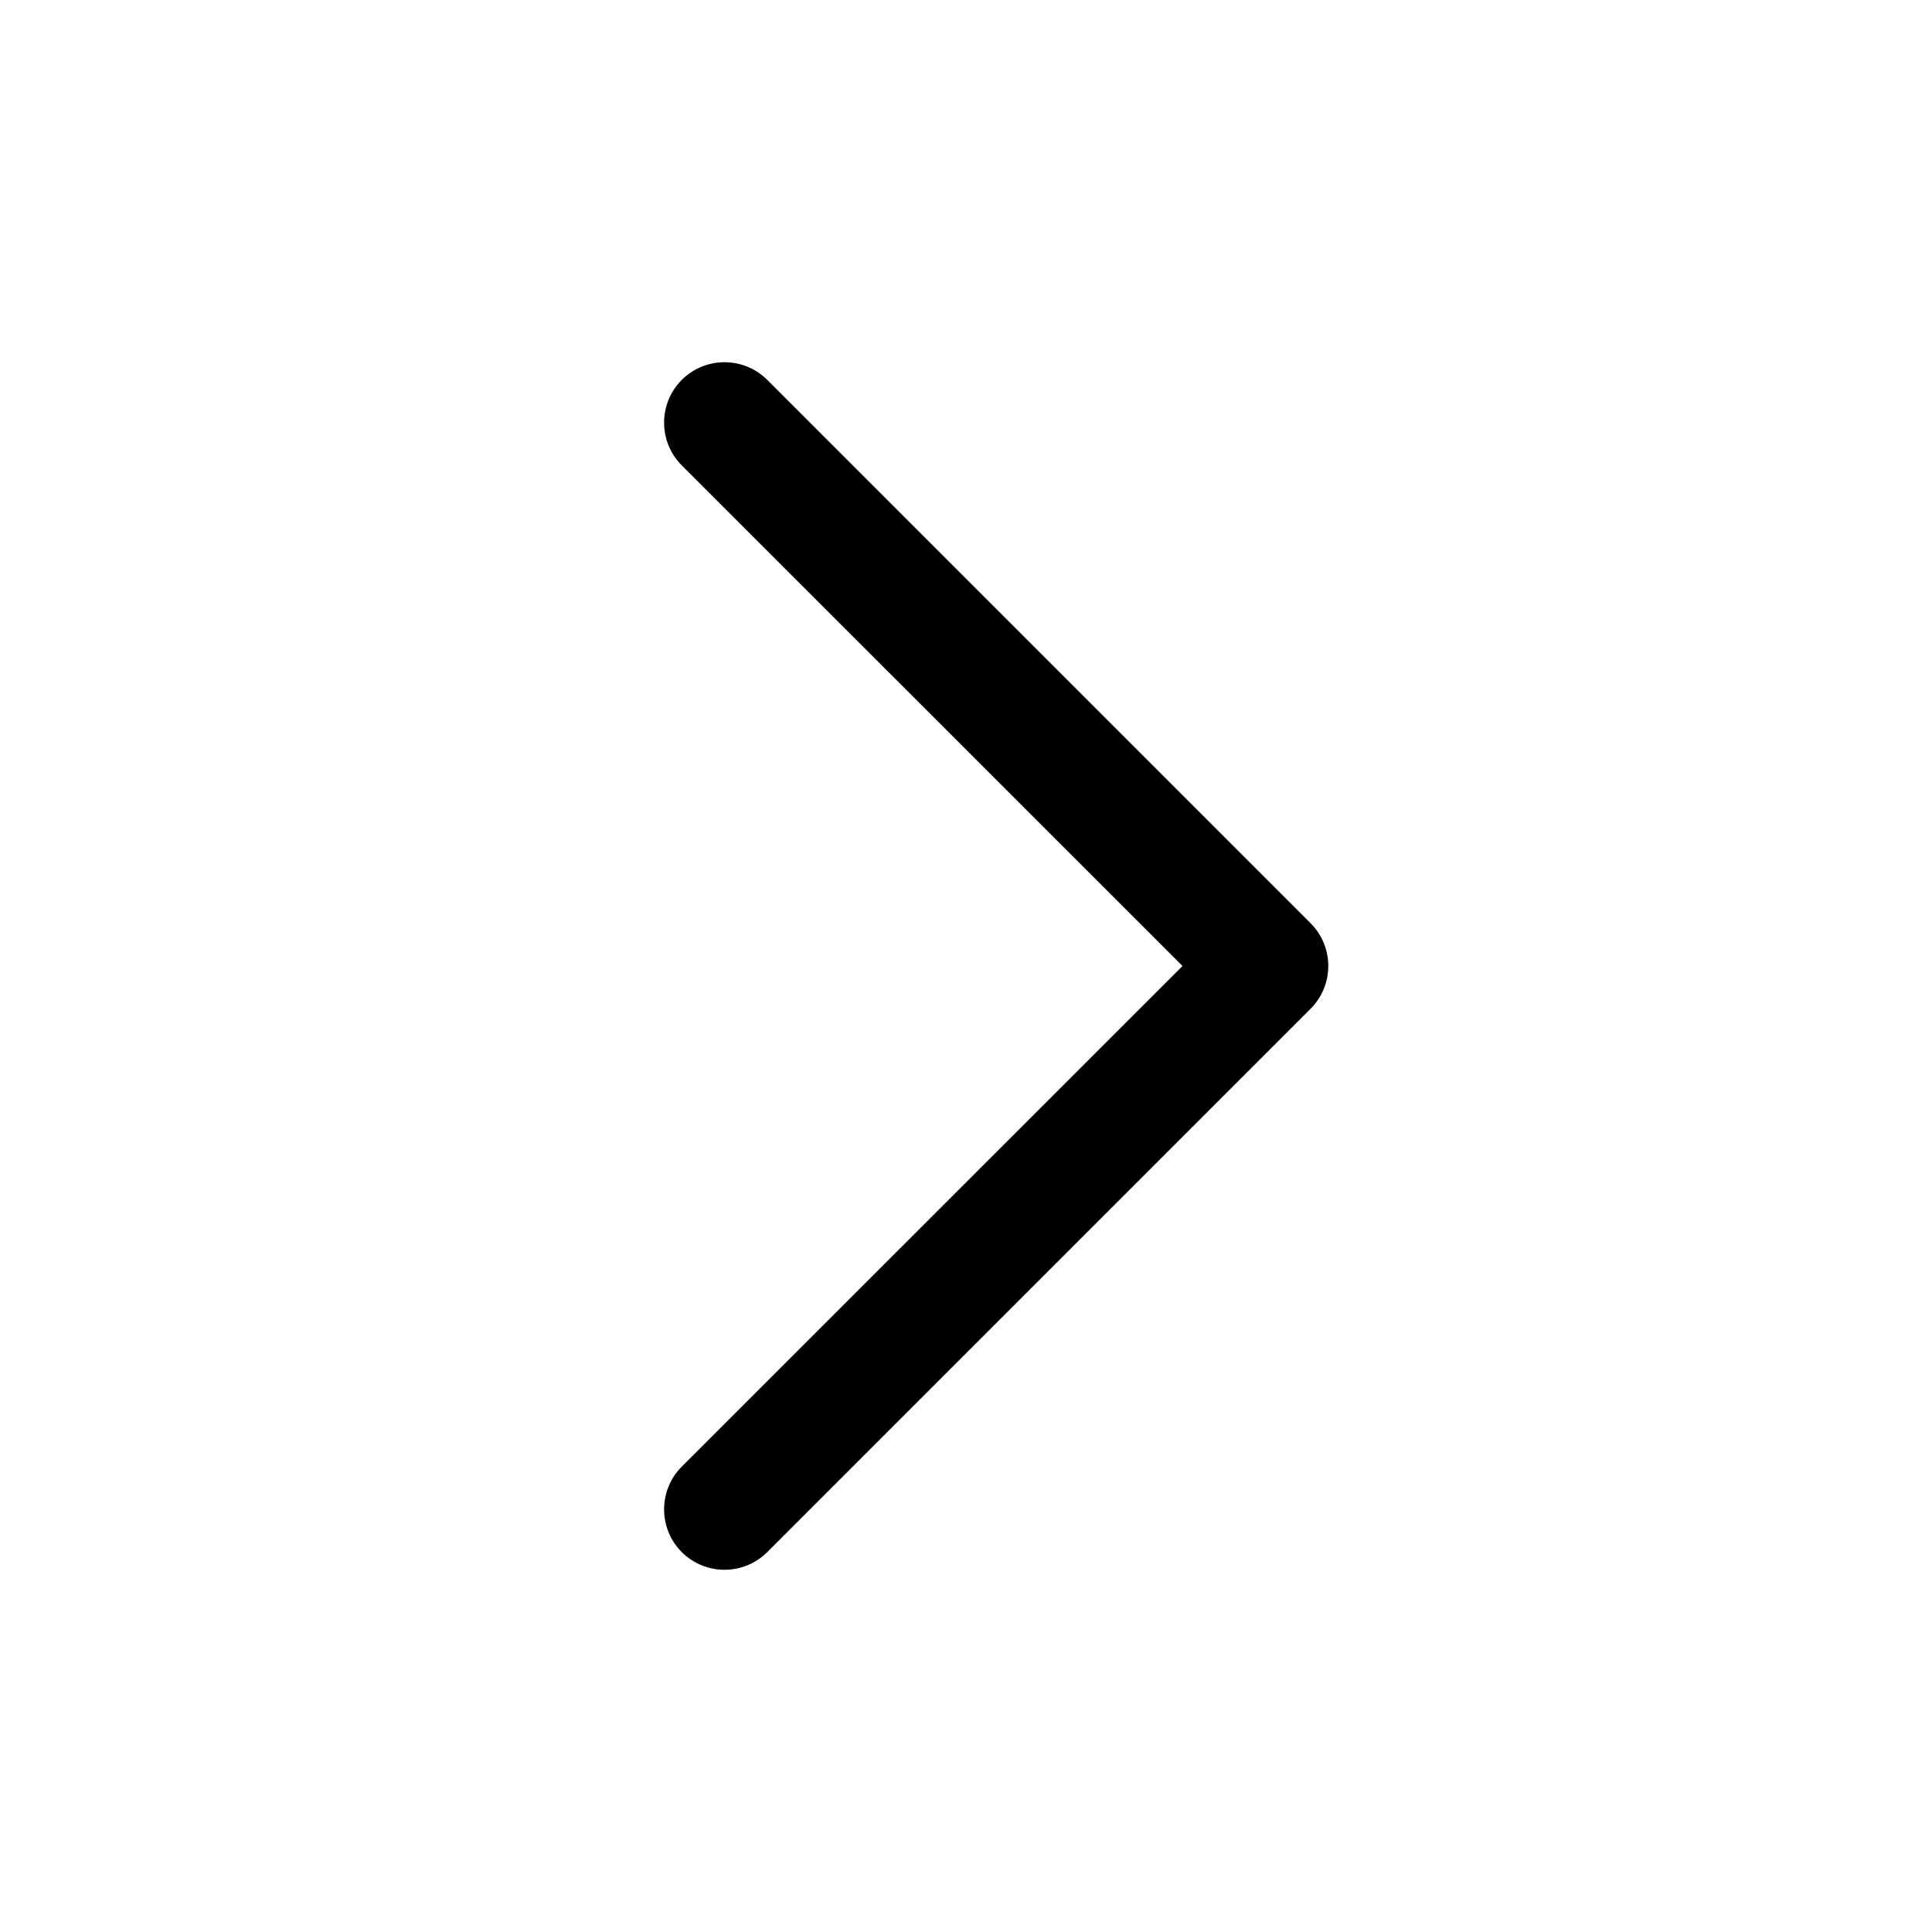
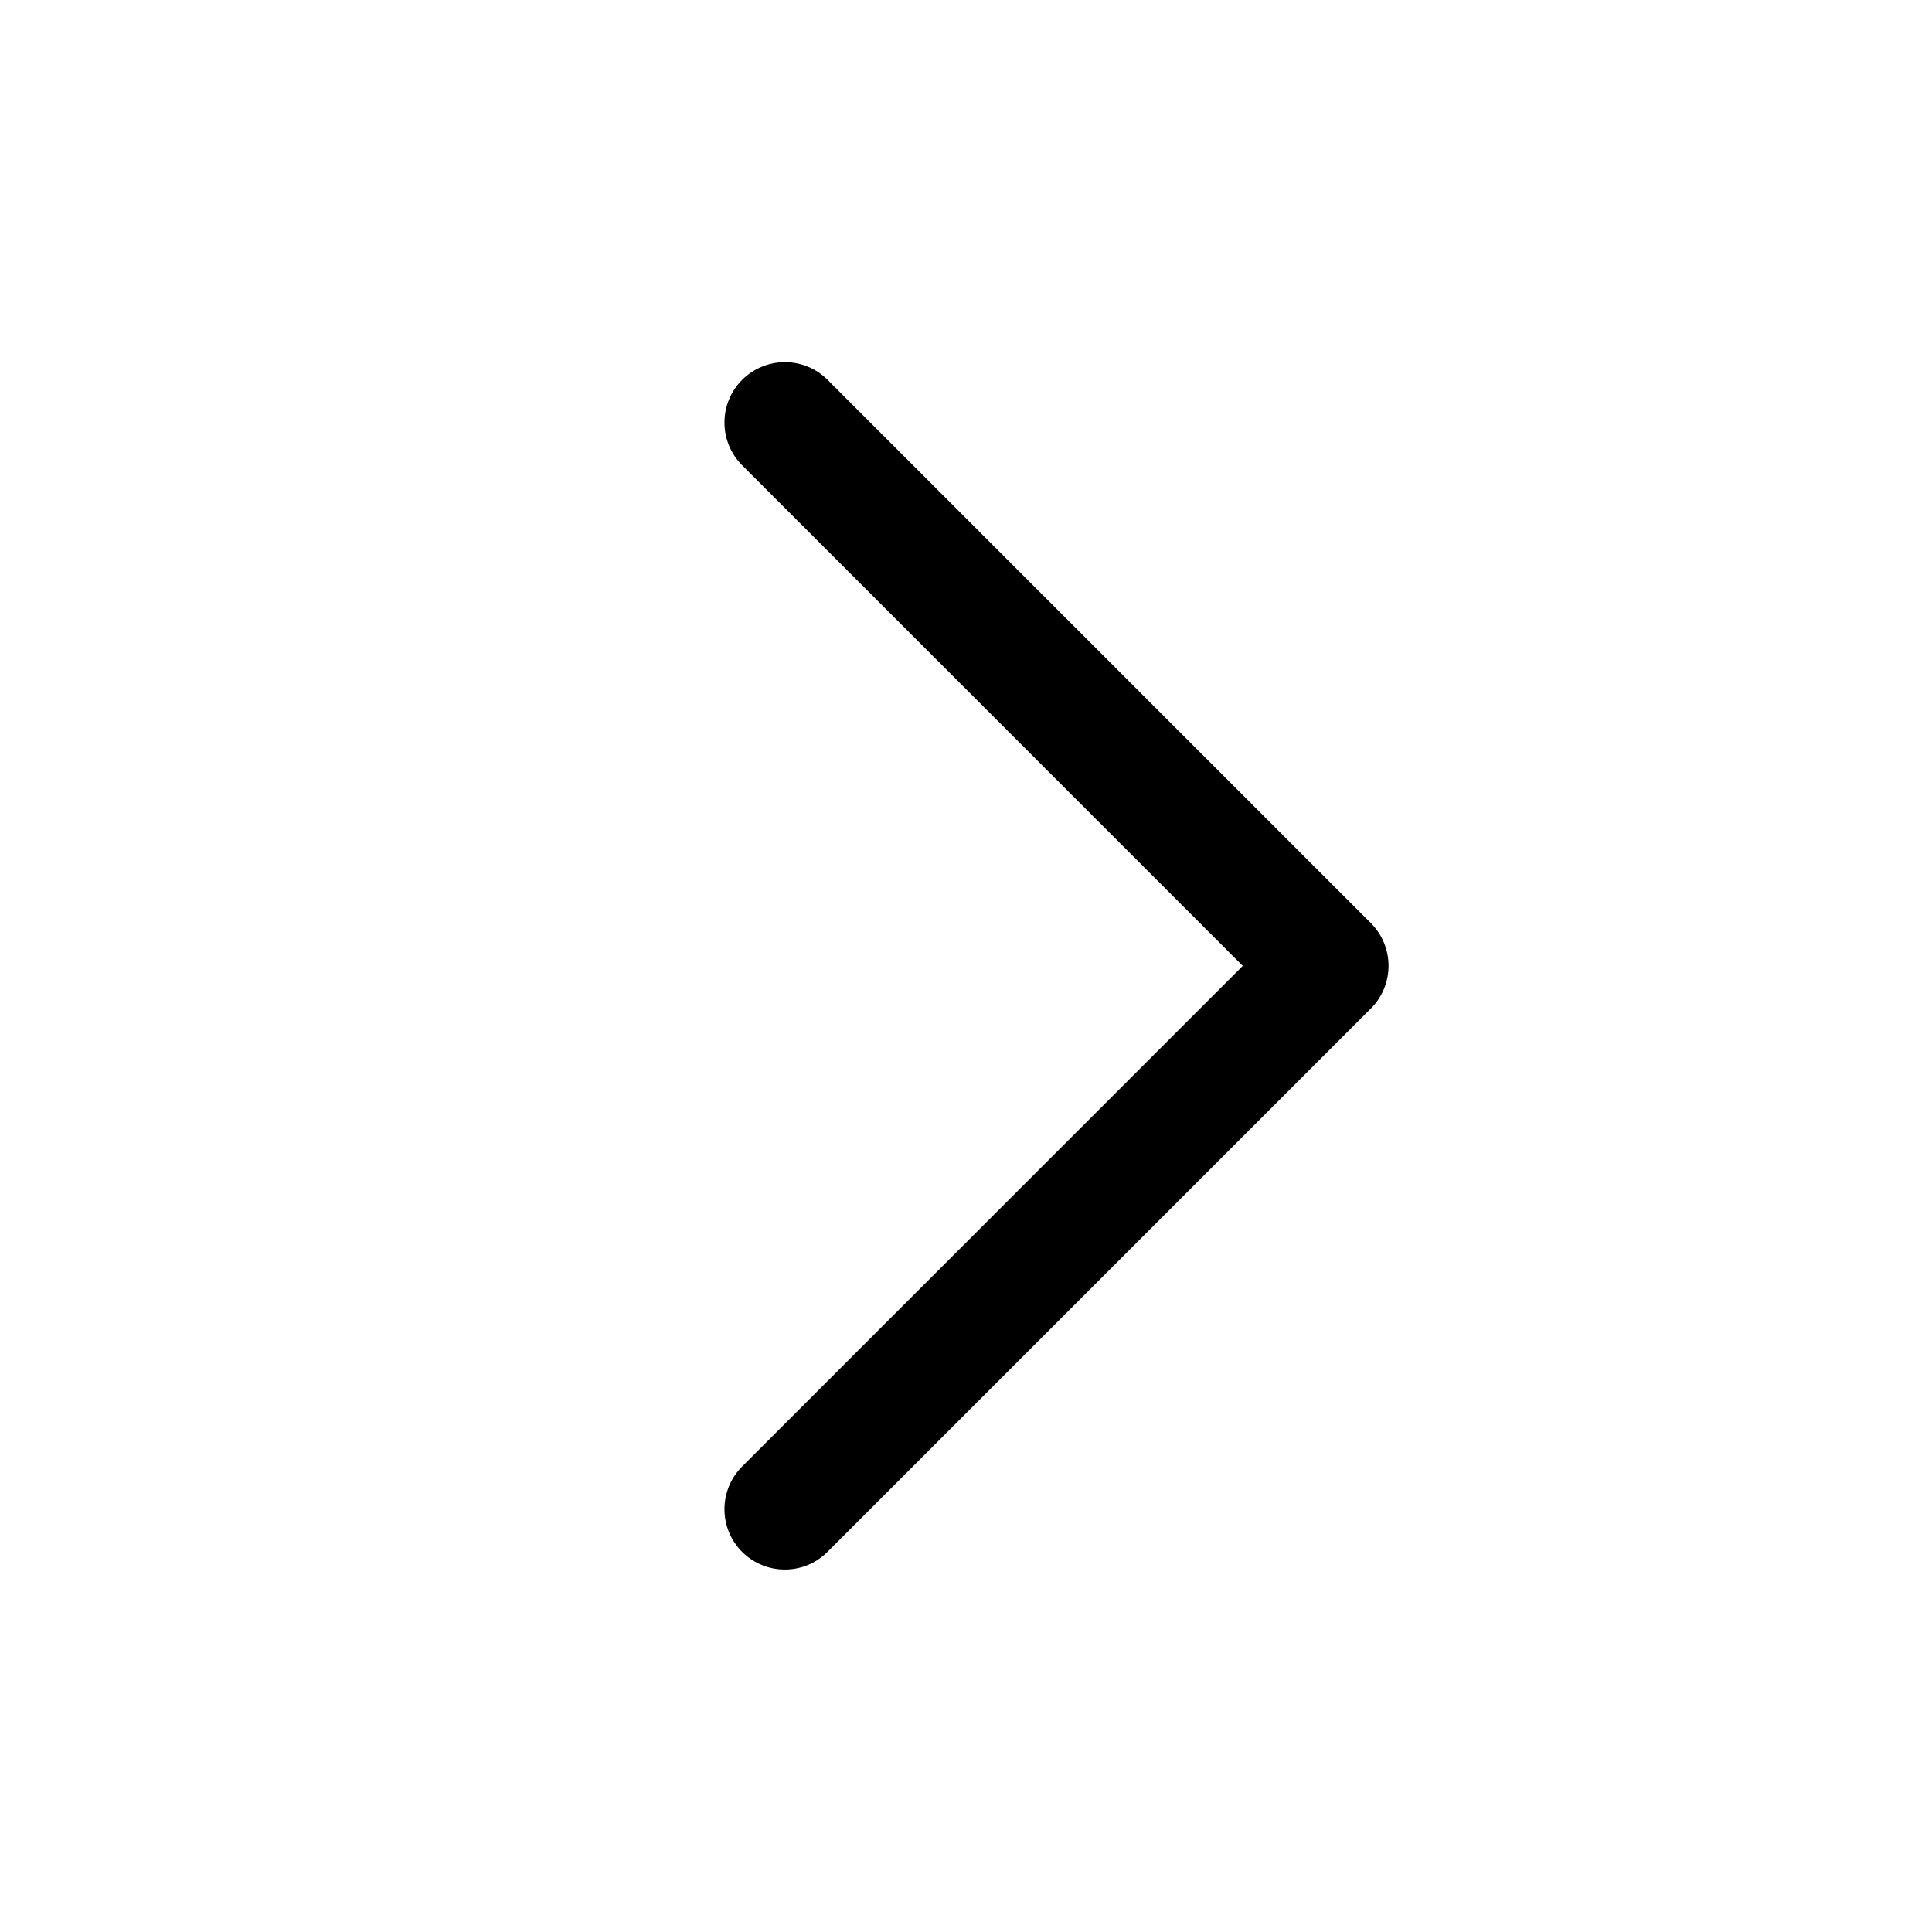
<svg xmlns="http://www.w3.org/2000/svg" width="16" height="16" viewBox="0 0 16 16" fill="currentColor">
-   <path d="M5.646 3.146C5.451 3.342 5.451 3.658 5.646 3.854L9.793 8L5.646 12.146C5.451 12.342 5.451 12.658 5.646 12.854C5.842 13.049 6.158 13.049 6.354 12.854L10.854 8.354C11.049 8.158 11.049 7.842 10.854 7.646L6.354 3.146C6.158 2.951 5.842 2.951 5.646 3.146Z" />
+   <path d="M6.146 3.146C5.951 3.341 5.951 3.658 6.146 3.853L10.292 7.999L6.146 12.145C5.951 12.34 5.951 12.657 6.146 12.852C6.341 13.047 6.658 13.047 6.853 12.852L11.353 8.352C11.548 8.157 11.548 7.84 11.353 7.645L6.853 3.145C6.658 2.95 6.341 2.951 6.146 3.146Z" />
</svg>
